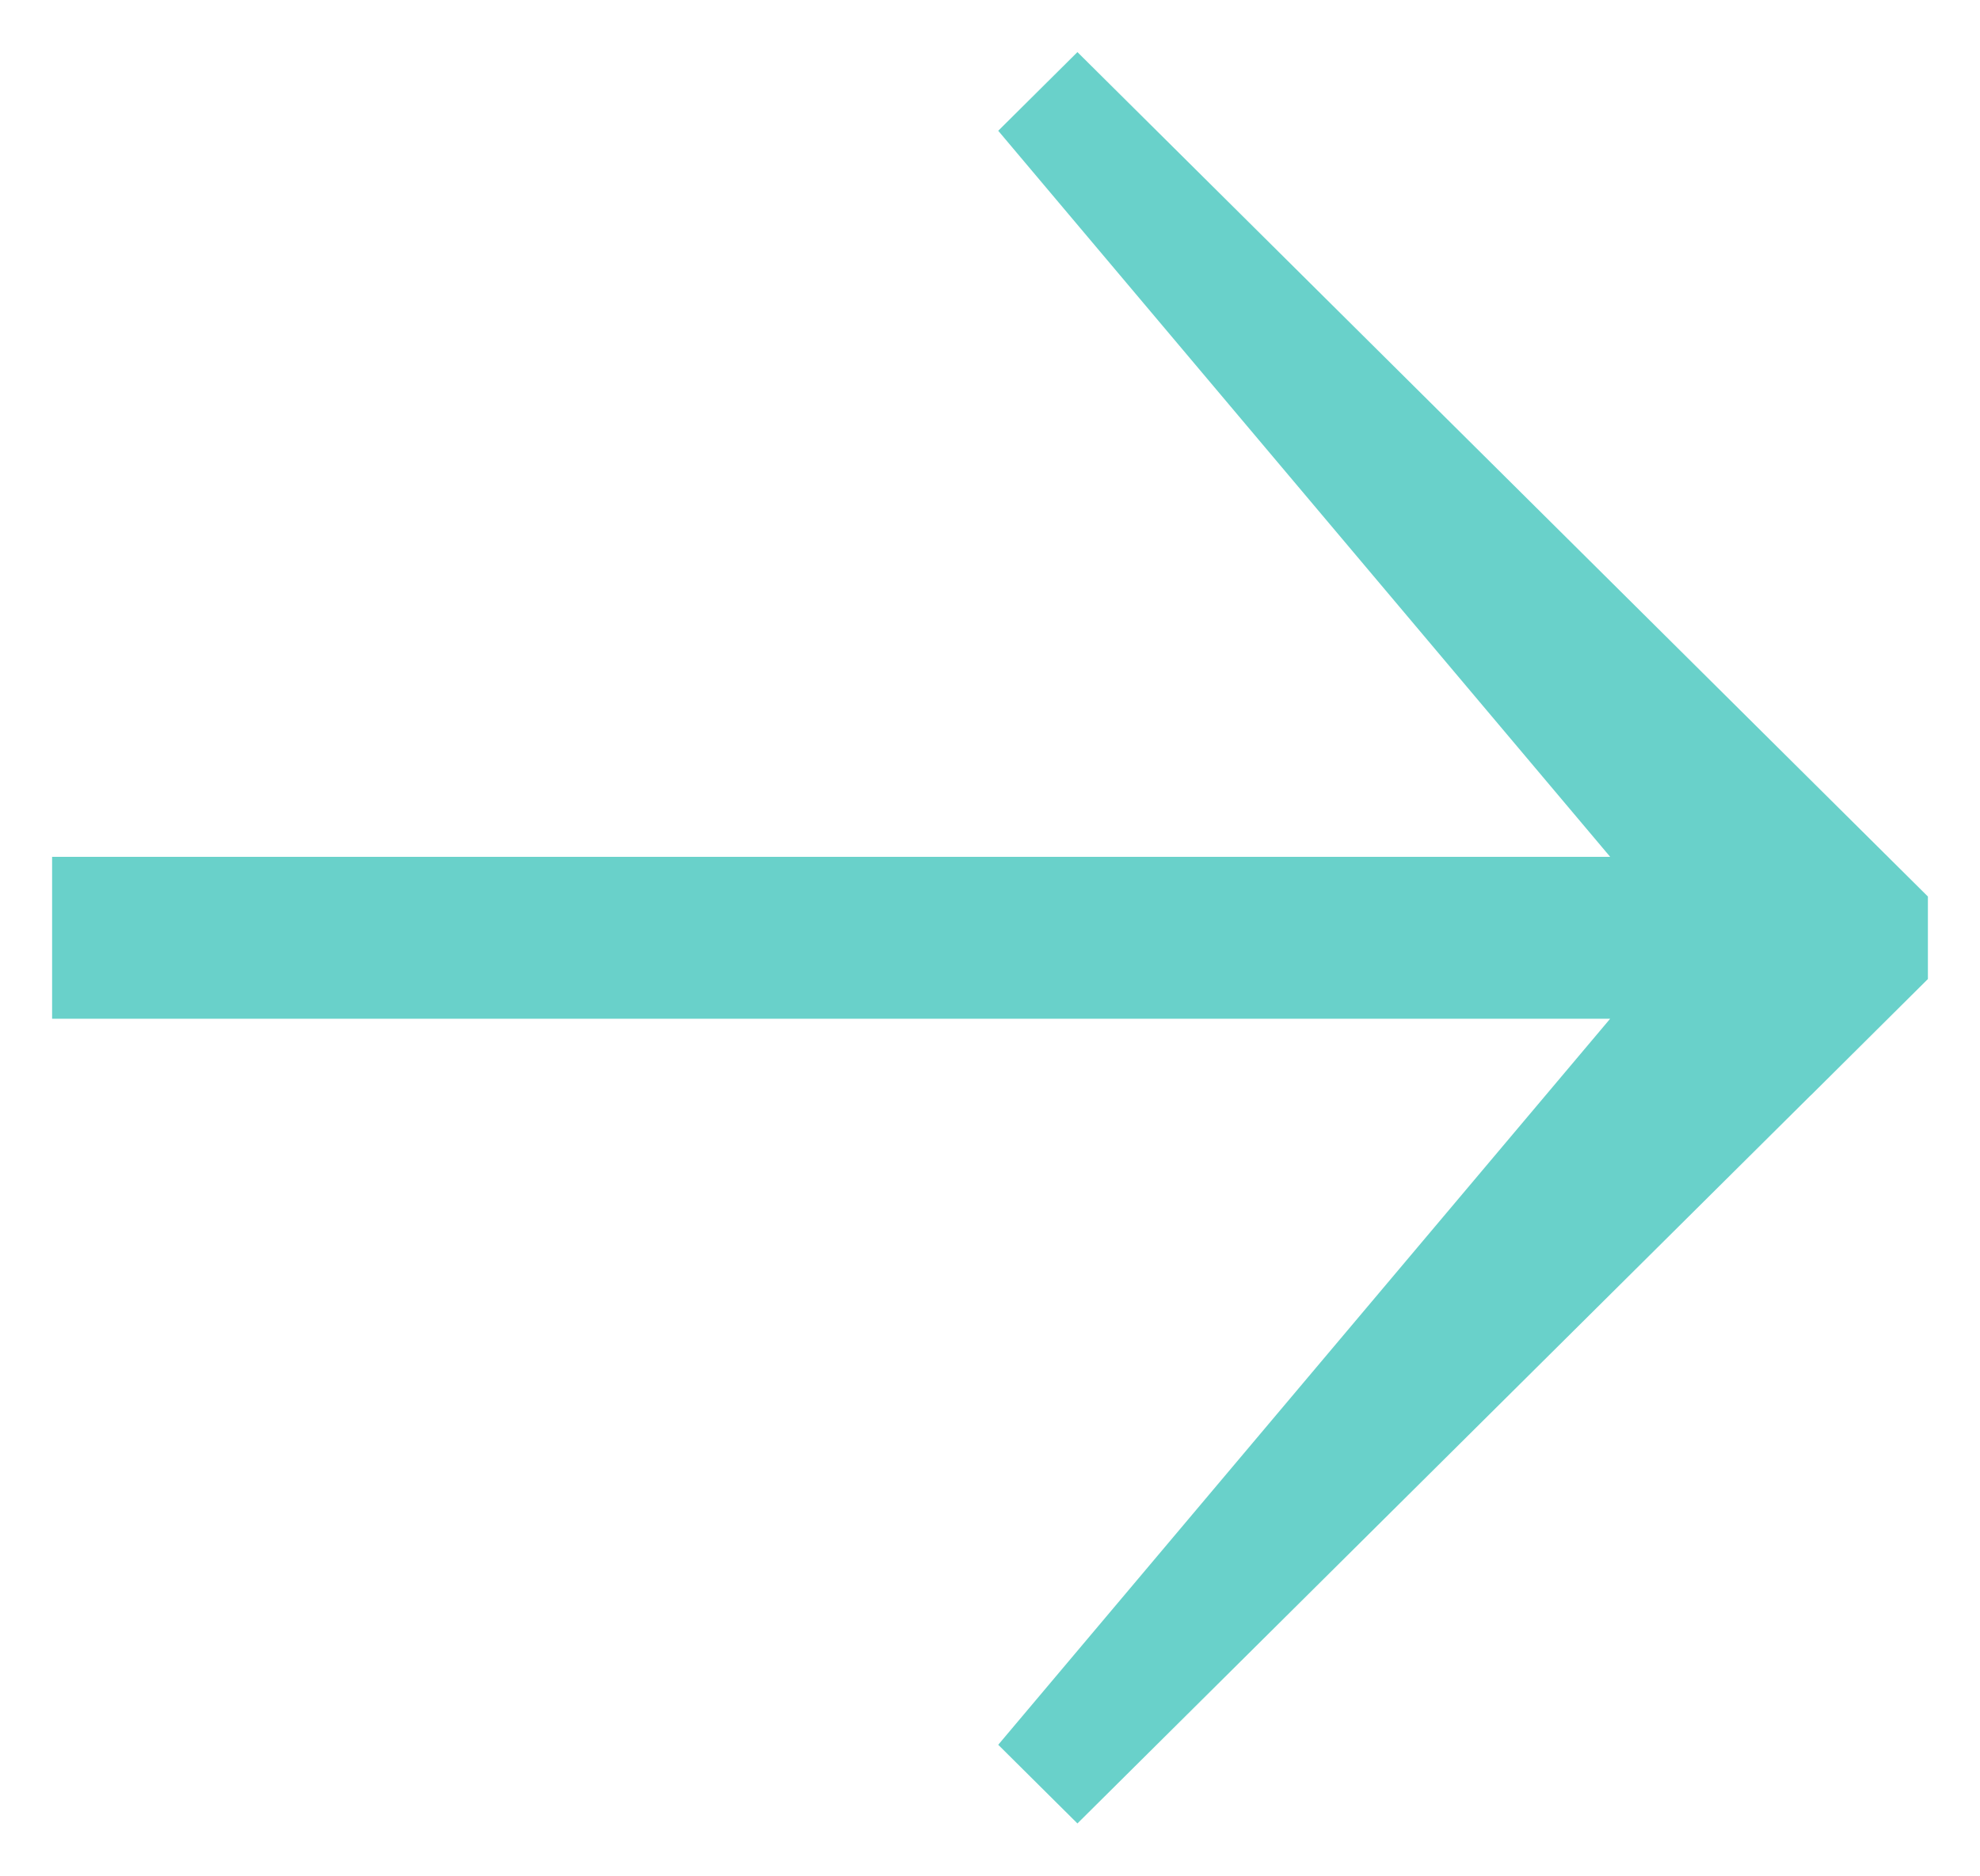
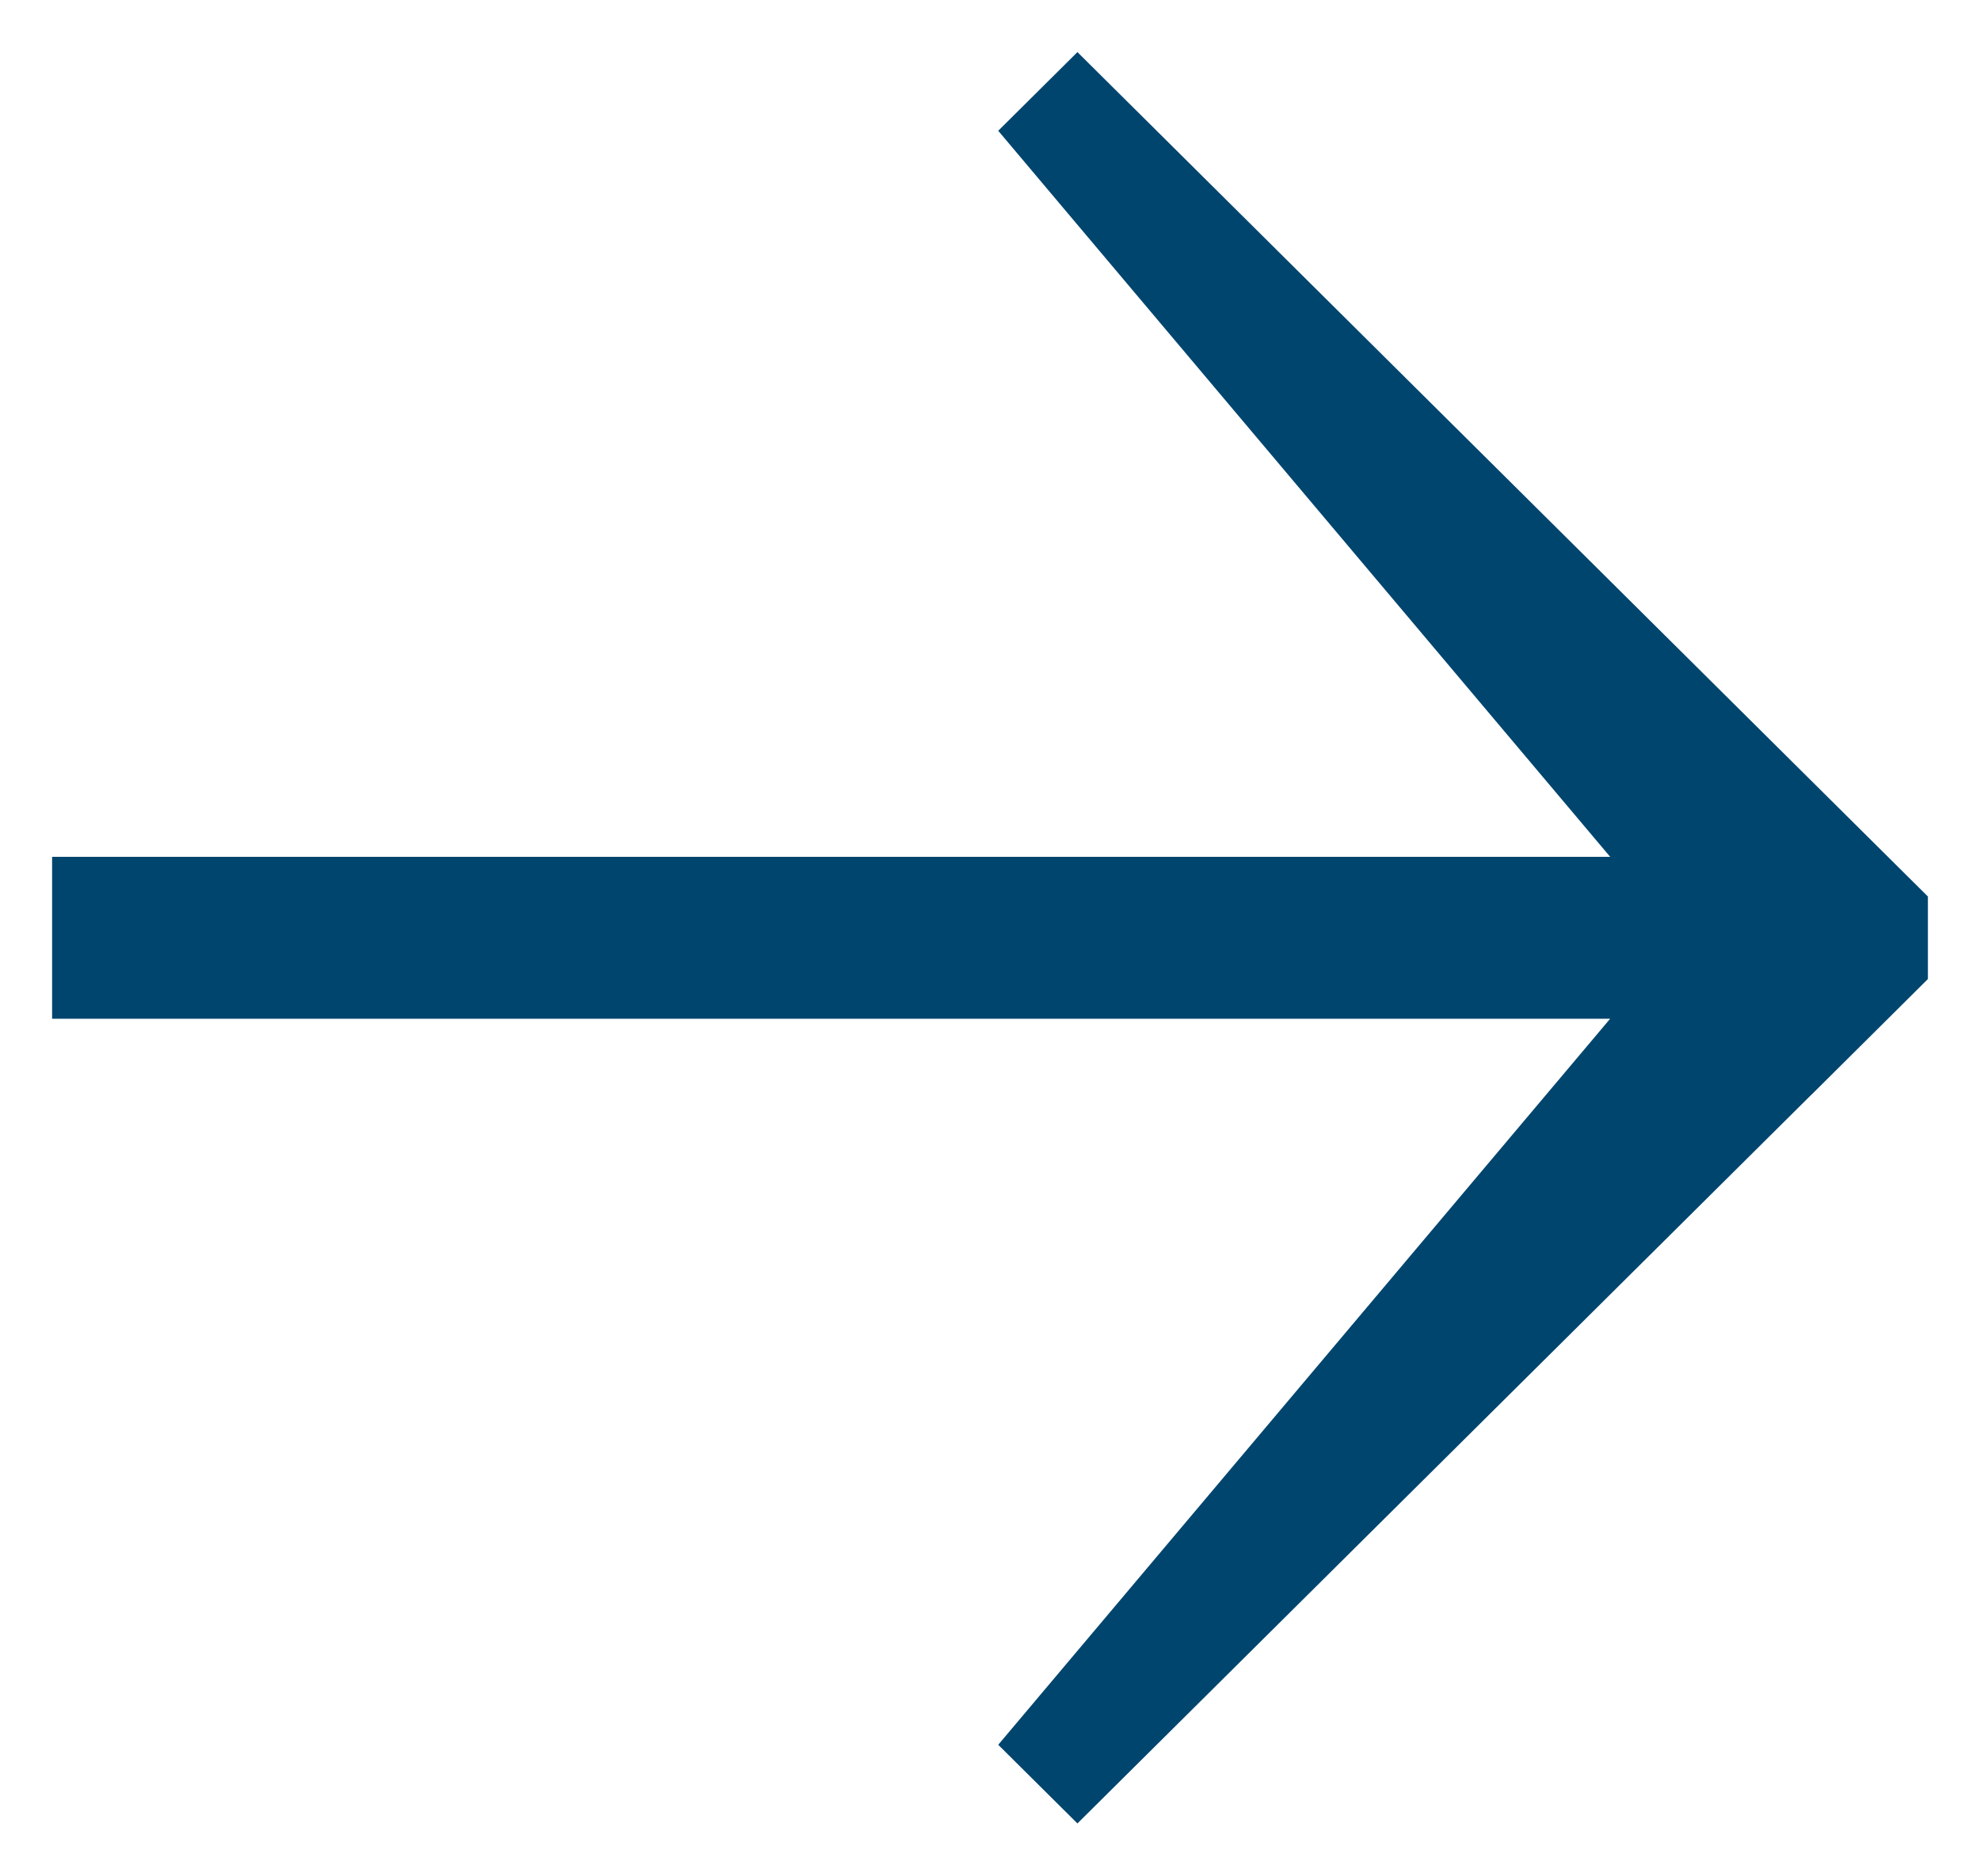
<svg xmlns="http://www.w3.org/2000/svg" width="19px" height="18px" viewBox="0 0 19 18" version="1.1">
  <defs />
  <g id="Card-structure" stroke="none" stroke-width="1" fill="none" fill-rule="evenodd">
-     <g id="1-copy-5" transform="translate(-274, -530)" fill="#69D1CA">
+     <g id="1-copy-5" transform="translate(-274, -530)" fill="#00456e">
      <g id="Fill-365-+-Fill-366-Copy" transform="translate(266, 522)">
        <path d="M26.5,16.604 L18.339,8.5 L17.579,9.255 L23.451,16.223 L8.5,16.223 L8.5,17.777 L23.451,17.777 L17.579,24.745 L18.339,25.5 L25.378,18.51 L25.378,18.511 L26.5,17.396 L26.5,16.604" id="Fill-366" />
      </g>
    </g>
  </g>
</svg>
